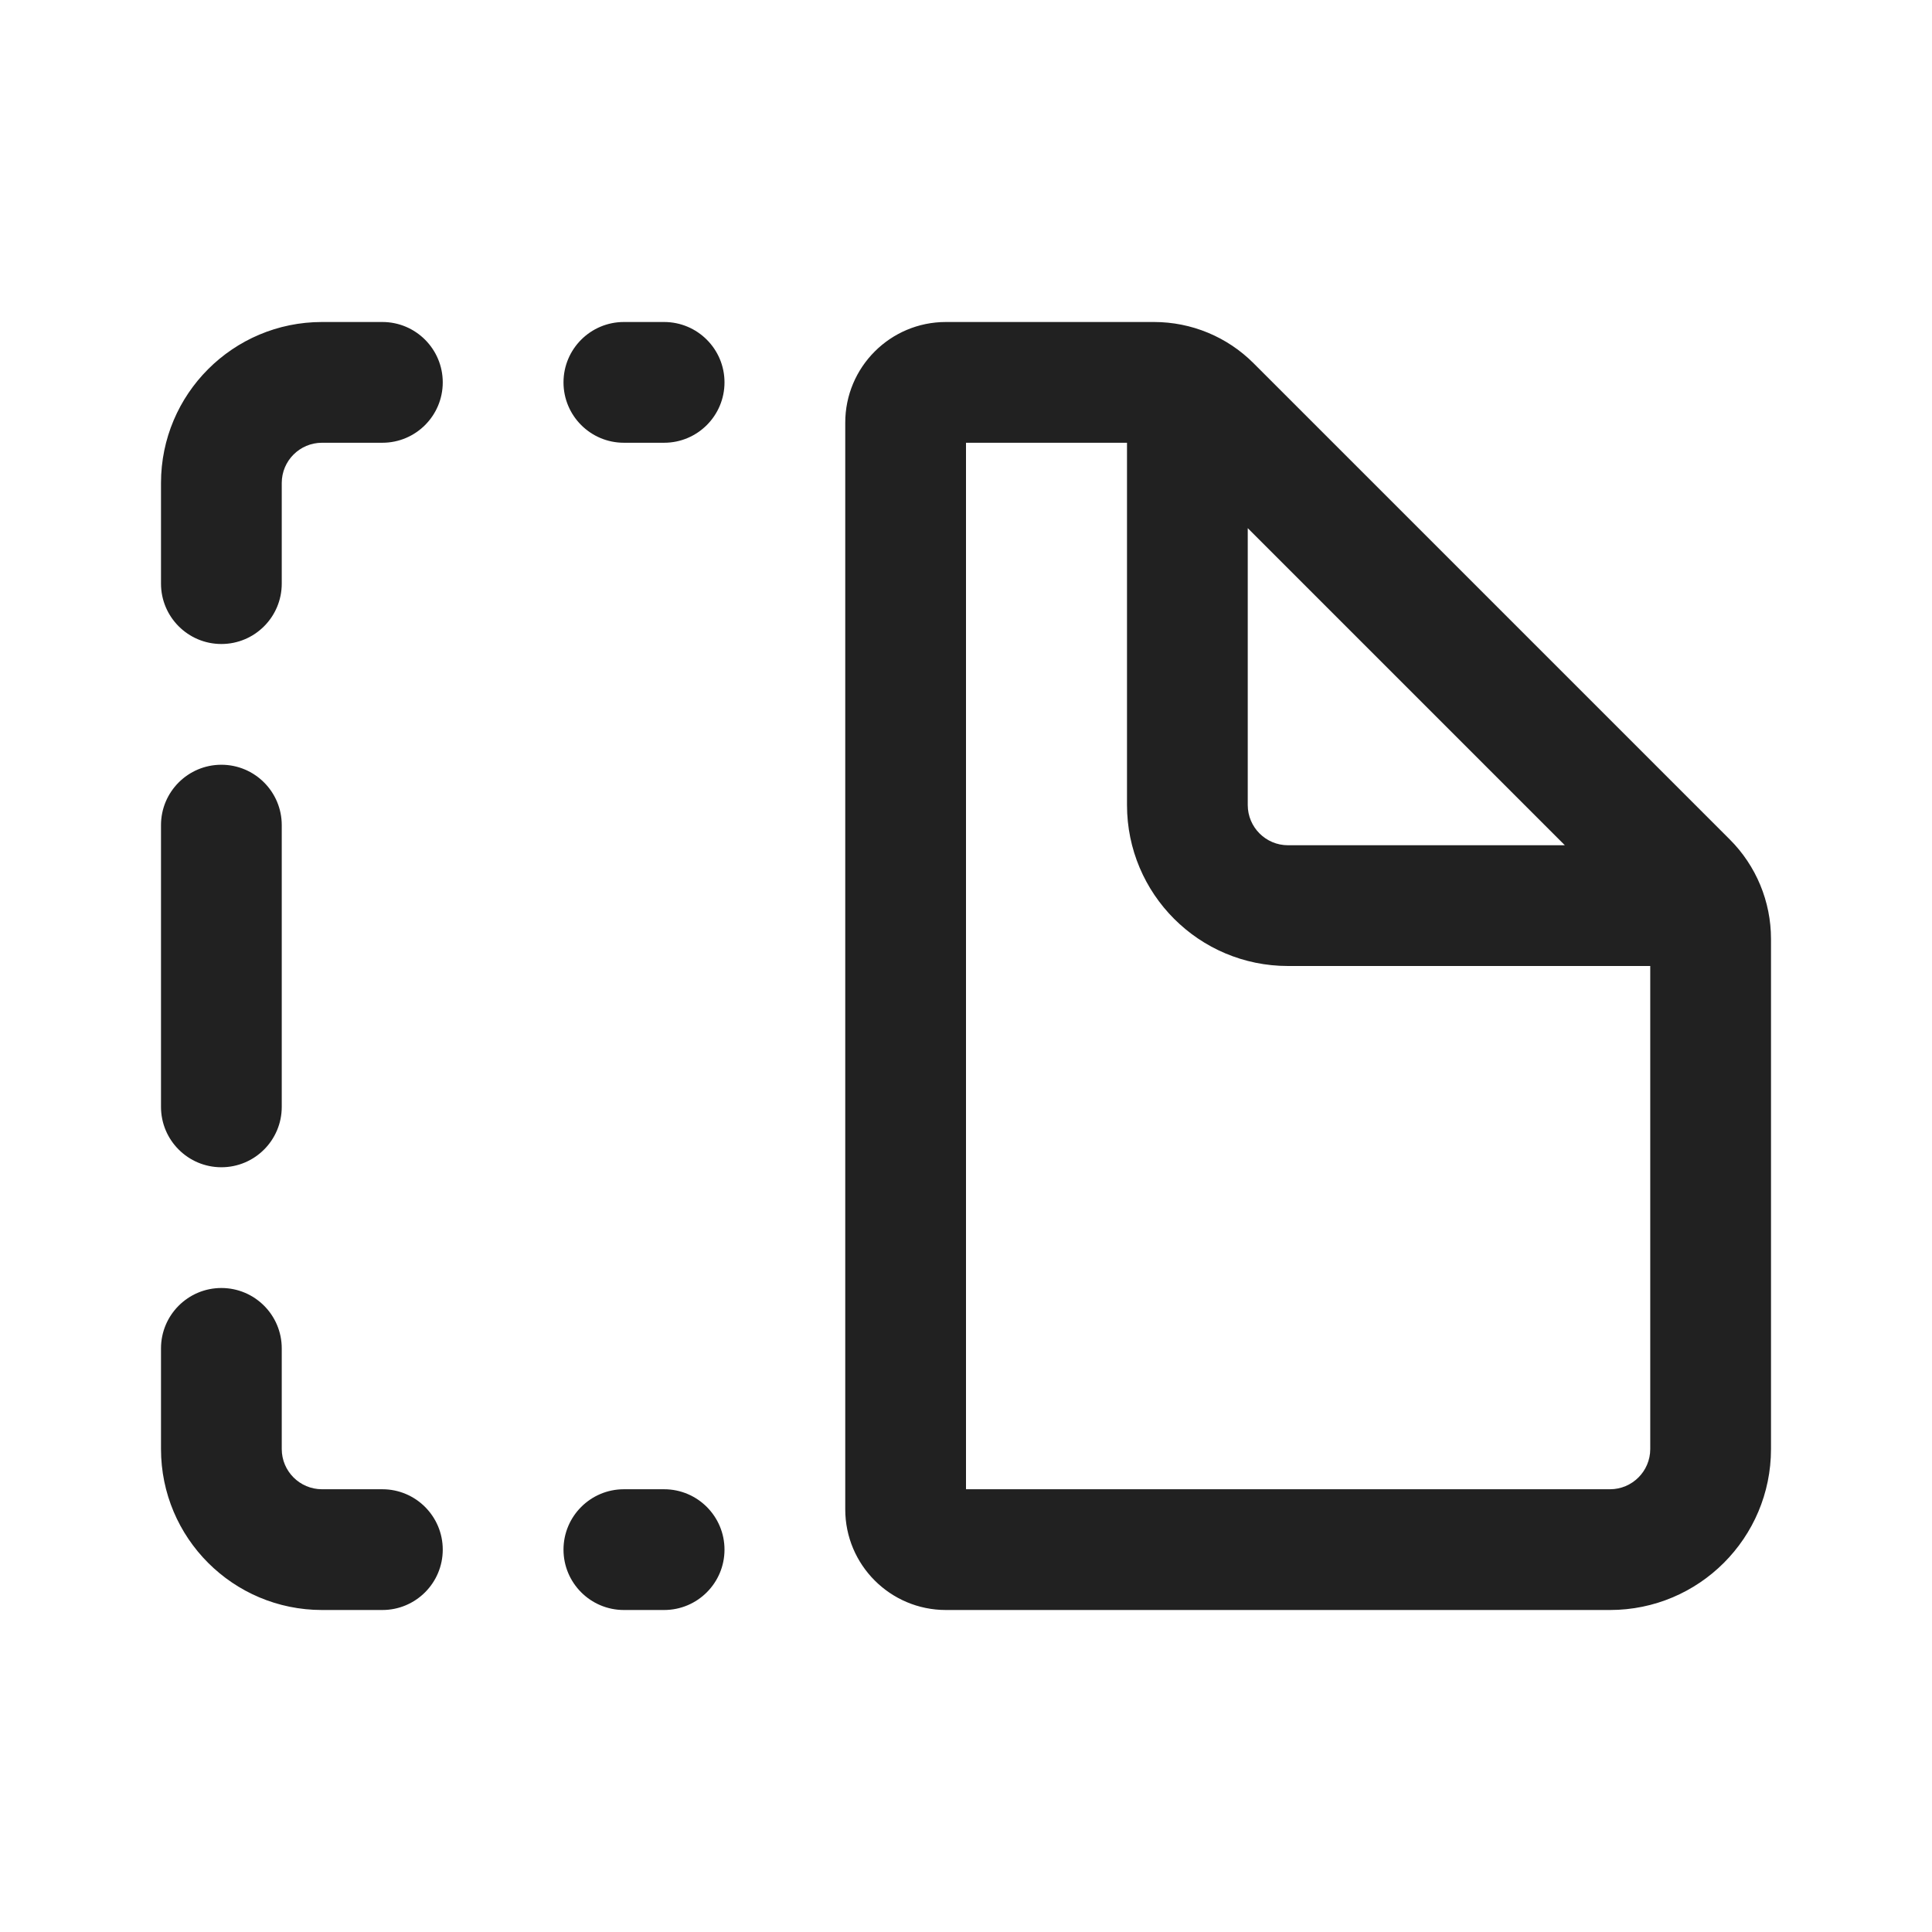
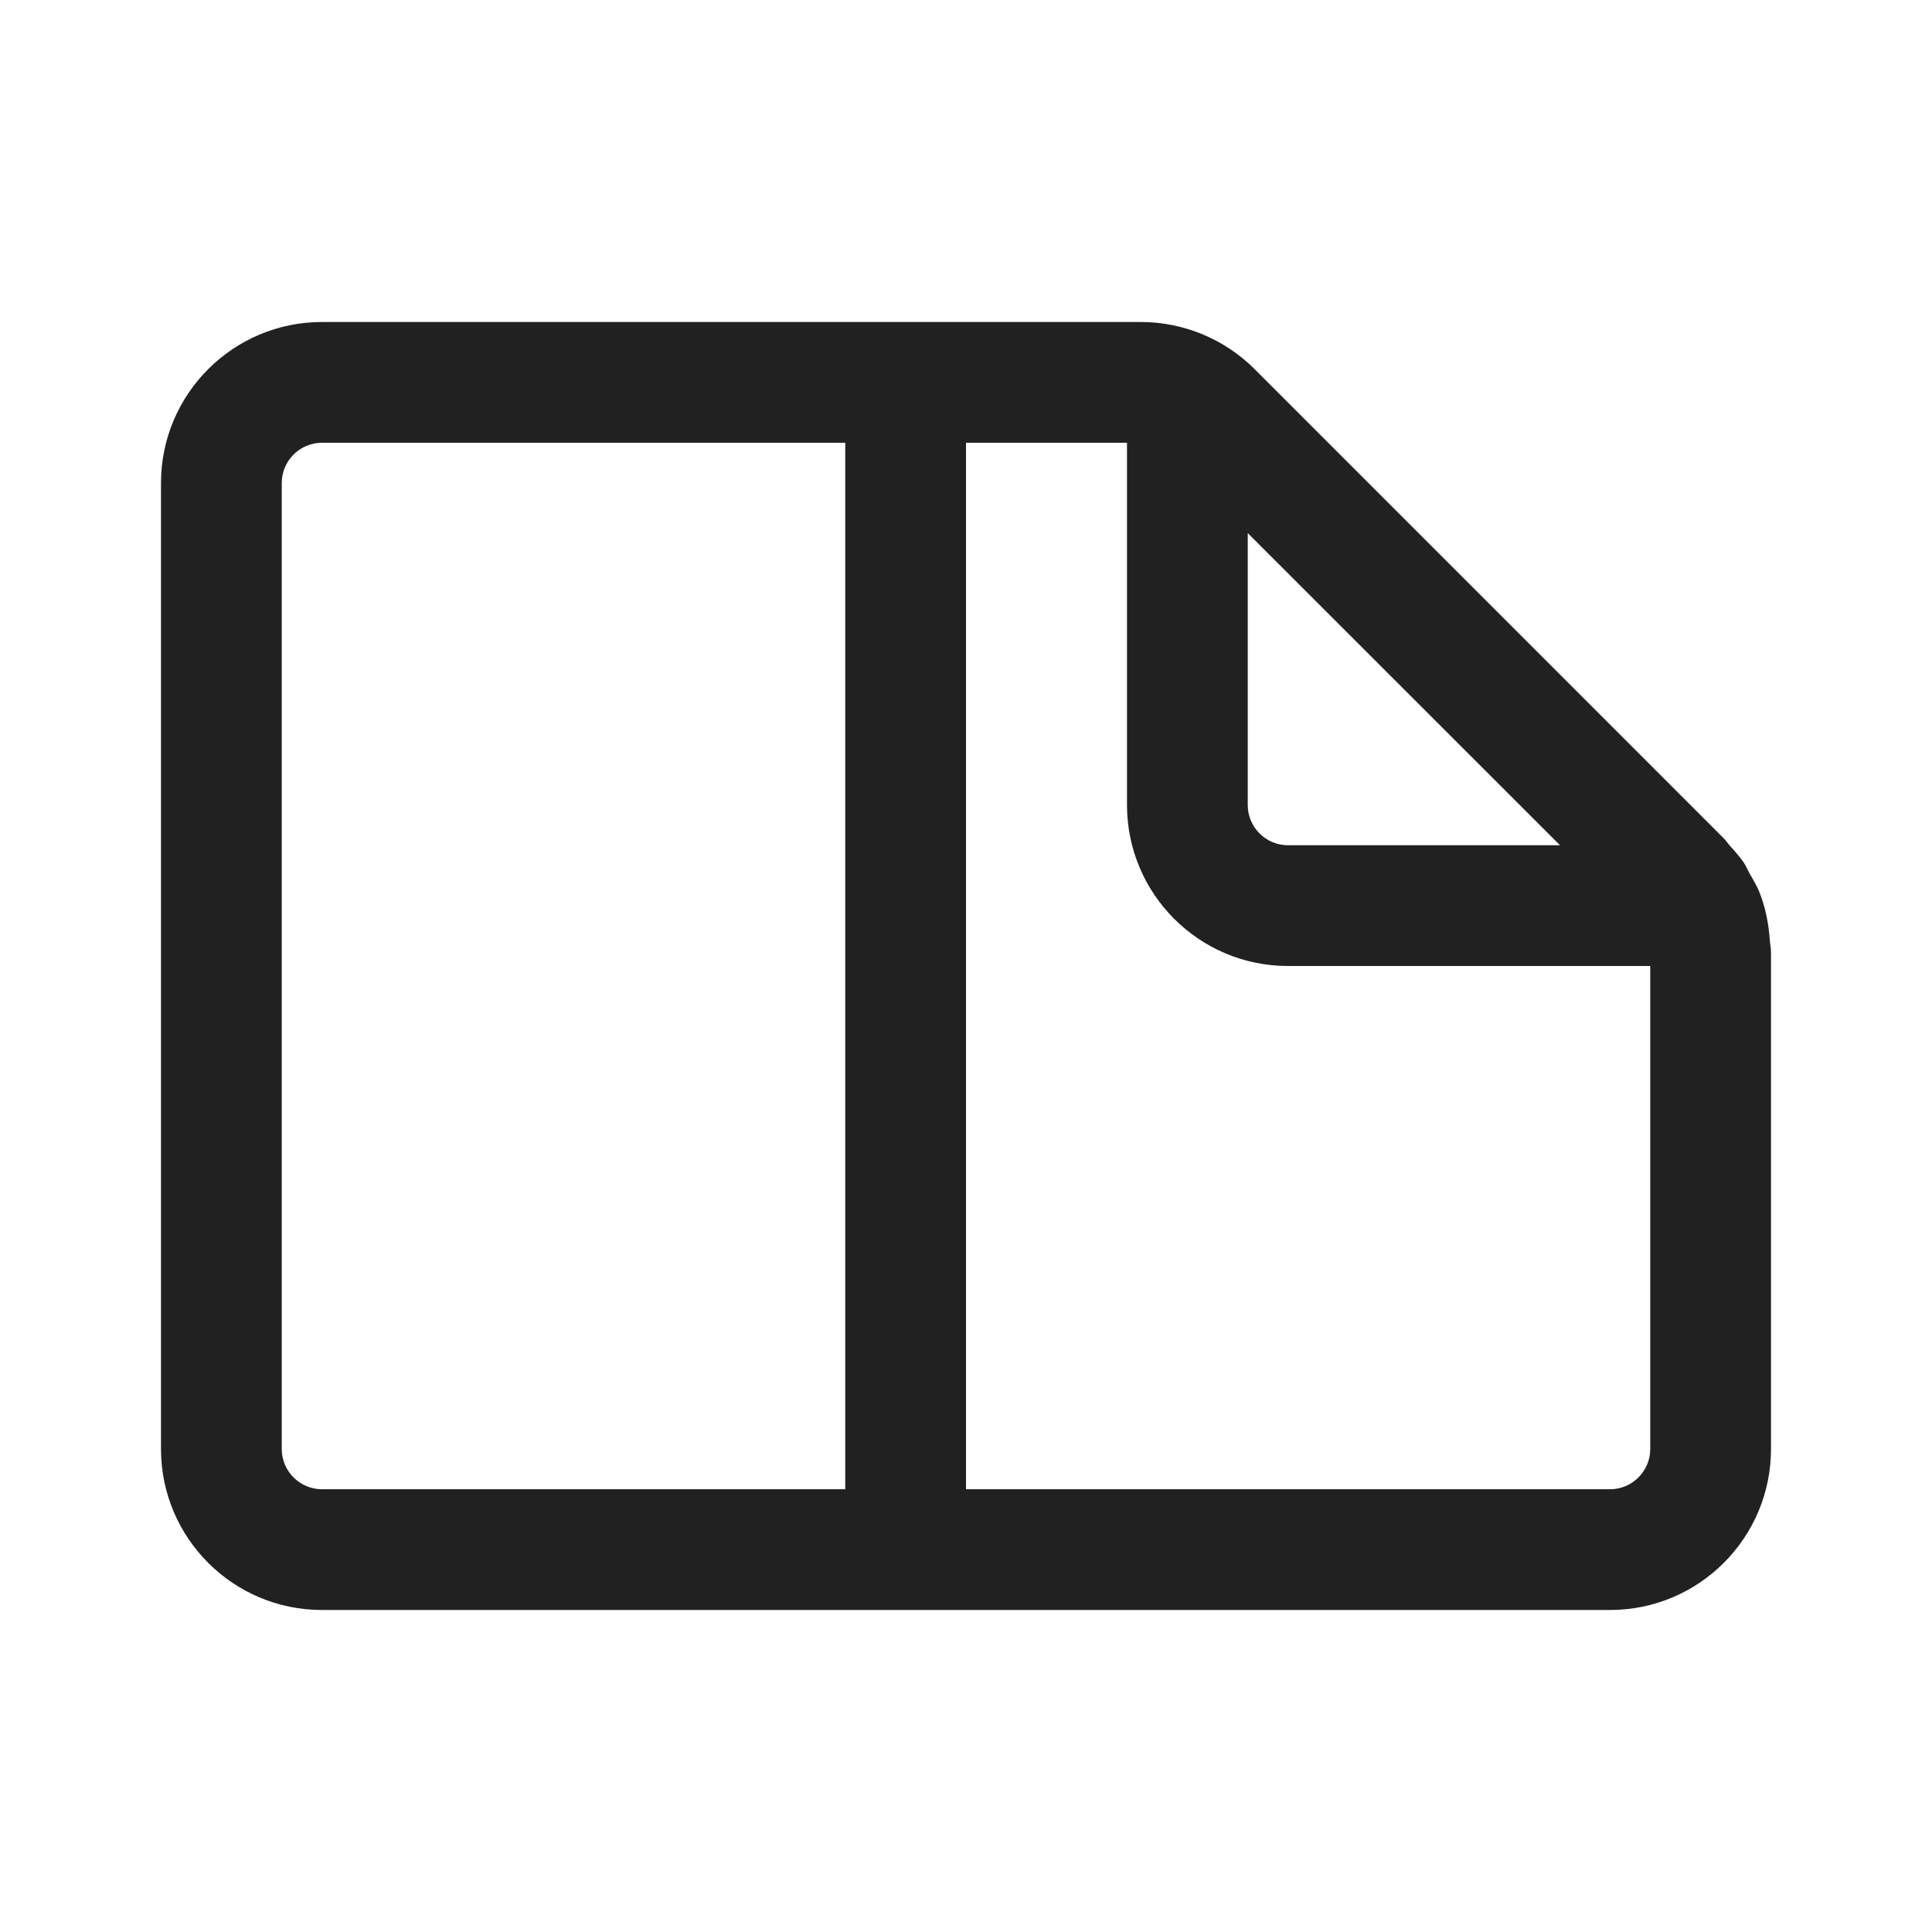
<svg xmlns="http://www.w3.org/2000/svg" width="24" height="24" viewBox="0 0 24 24" fill="none">
-   <path d="M7 4.75C7 4.336 7.336 4 7.75 4H8.25C8.664 4 9 4.336 9 4.75C9 5.164 8.664 5.5 8.25 5.5H7.75C7.336 5.5 7 5.164 7 4.75ZM2.75 9.5C3.164 9.5 3.5 9.836 3.5 10.25V13.75C3.5 14.164 3.164 14.5 2.75 14.5C2.336 14.5 2 14.164 2 13.75V10.25C2 9.836 2.336 9.5 2.75 9.5ZM7.75 18.5C7.336 18.5 7 18.836 7 19.25C7 19.664 7.336 20 7.75 20H8.25C8.664 20 9 19.664 9 19.25C9 18.836 8.664 18.5 8.25 18.5H7.75ZM2 6C2 4.895 2.895 4 4 4H4.75C5.164 4 5.5 4.336 5.5 4.75C5.5 5.164 5.164 5.5 4.75 5.5H4C3.724 5.5 3.5 5.724 3.5 6V7.25C3.5 7.664 3.164 8 2.75 8C2.336 8 2 7.664 2 7.25V6ZM4 20C2.895 20 2 19.105 2 18V16.75C2 16.336 2.336 16 2.75 16C3.164 16 3.5 16.336 3.5 16.75V18C3.5 18.276 3.724 18.5 4 18.5H4.75C5.164 18.5 5.5 18.836 5.5 19.25C5.5 19.664 5.164 20 4.75 20H4ZM10.5 5.25C10.5 4.56 11.06 4 11.75 4H14.336C14.8 4 15.245 4.184 15.573 4.513L21.487 10.427C21.816 10.755 22 11.2 22 11.664V18C22 19.105 21.105 20 20 20H11.75C11.06 20 10.5 19.44 10.5 18.75V5.25ZM12 5.5V18.5H20C20.276 18.5 20.5 18.276 20.5 18V12H16C14.895 12 14 11.105 14 10V5.5H12ZM15.5 6.561V10C15.5 10.276 15.724 10.5 16 10.5H19.439L15.5 6.561Z" fill="#212121" />
+   <path d="M3.5 6C3.5 5.724 3.725 5.5 4 5.5L10.5 5.5V18.5H4C3.725 18.5 3.5 18.276 3.5 18L3.5 6ZM12 18.5V5.5L14 5.5V10C14 11.104 14.896 12 16 12L20.5 12V18C20.5 18.276 20.275 18.5 20 18.5H12ZM15.5 6.622L19.379 10.5H16C15.725 10.5 15.5 10.276 15.5 10V6.622ZM21.414 10.415L15.586 4.586C15.211 4.211 14.702 4 14.172 4H4C2.896 4 2 4.896 2 6V18C2 19.104 2.896 20 4 20H20C21.104 20 22 19.104 22 18V11.828C22 11.8 21.996 11.773 21.993 11.746C21.99 11.726 21.987 11.707 21.986 11.687C21.971 11.472 21.93 11.26 21.848 11.063C21.823 11.006 21.792 10.951 21.761 10.897C21.751 10.88 21.741 10.864 21.732 10.847C21.724 10.832 21.716 10.816 21.708 10.8C21.695 10.772 21.681 10.744 21.664 10.719C21.611 10.641 21.548 10.571 21.484 10.5C21.474 10.489 21.464 10.476 21.455 10.464C21.442 10.447 21.429 10.43 21.414 10.415Z" fill="#212121" />
</svg>
